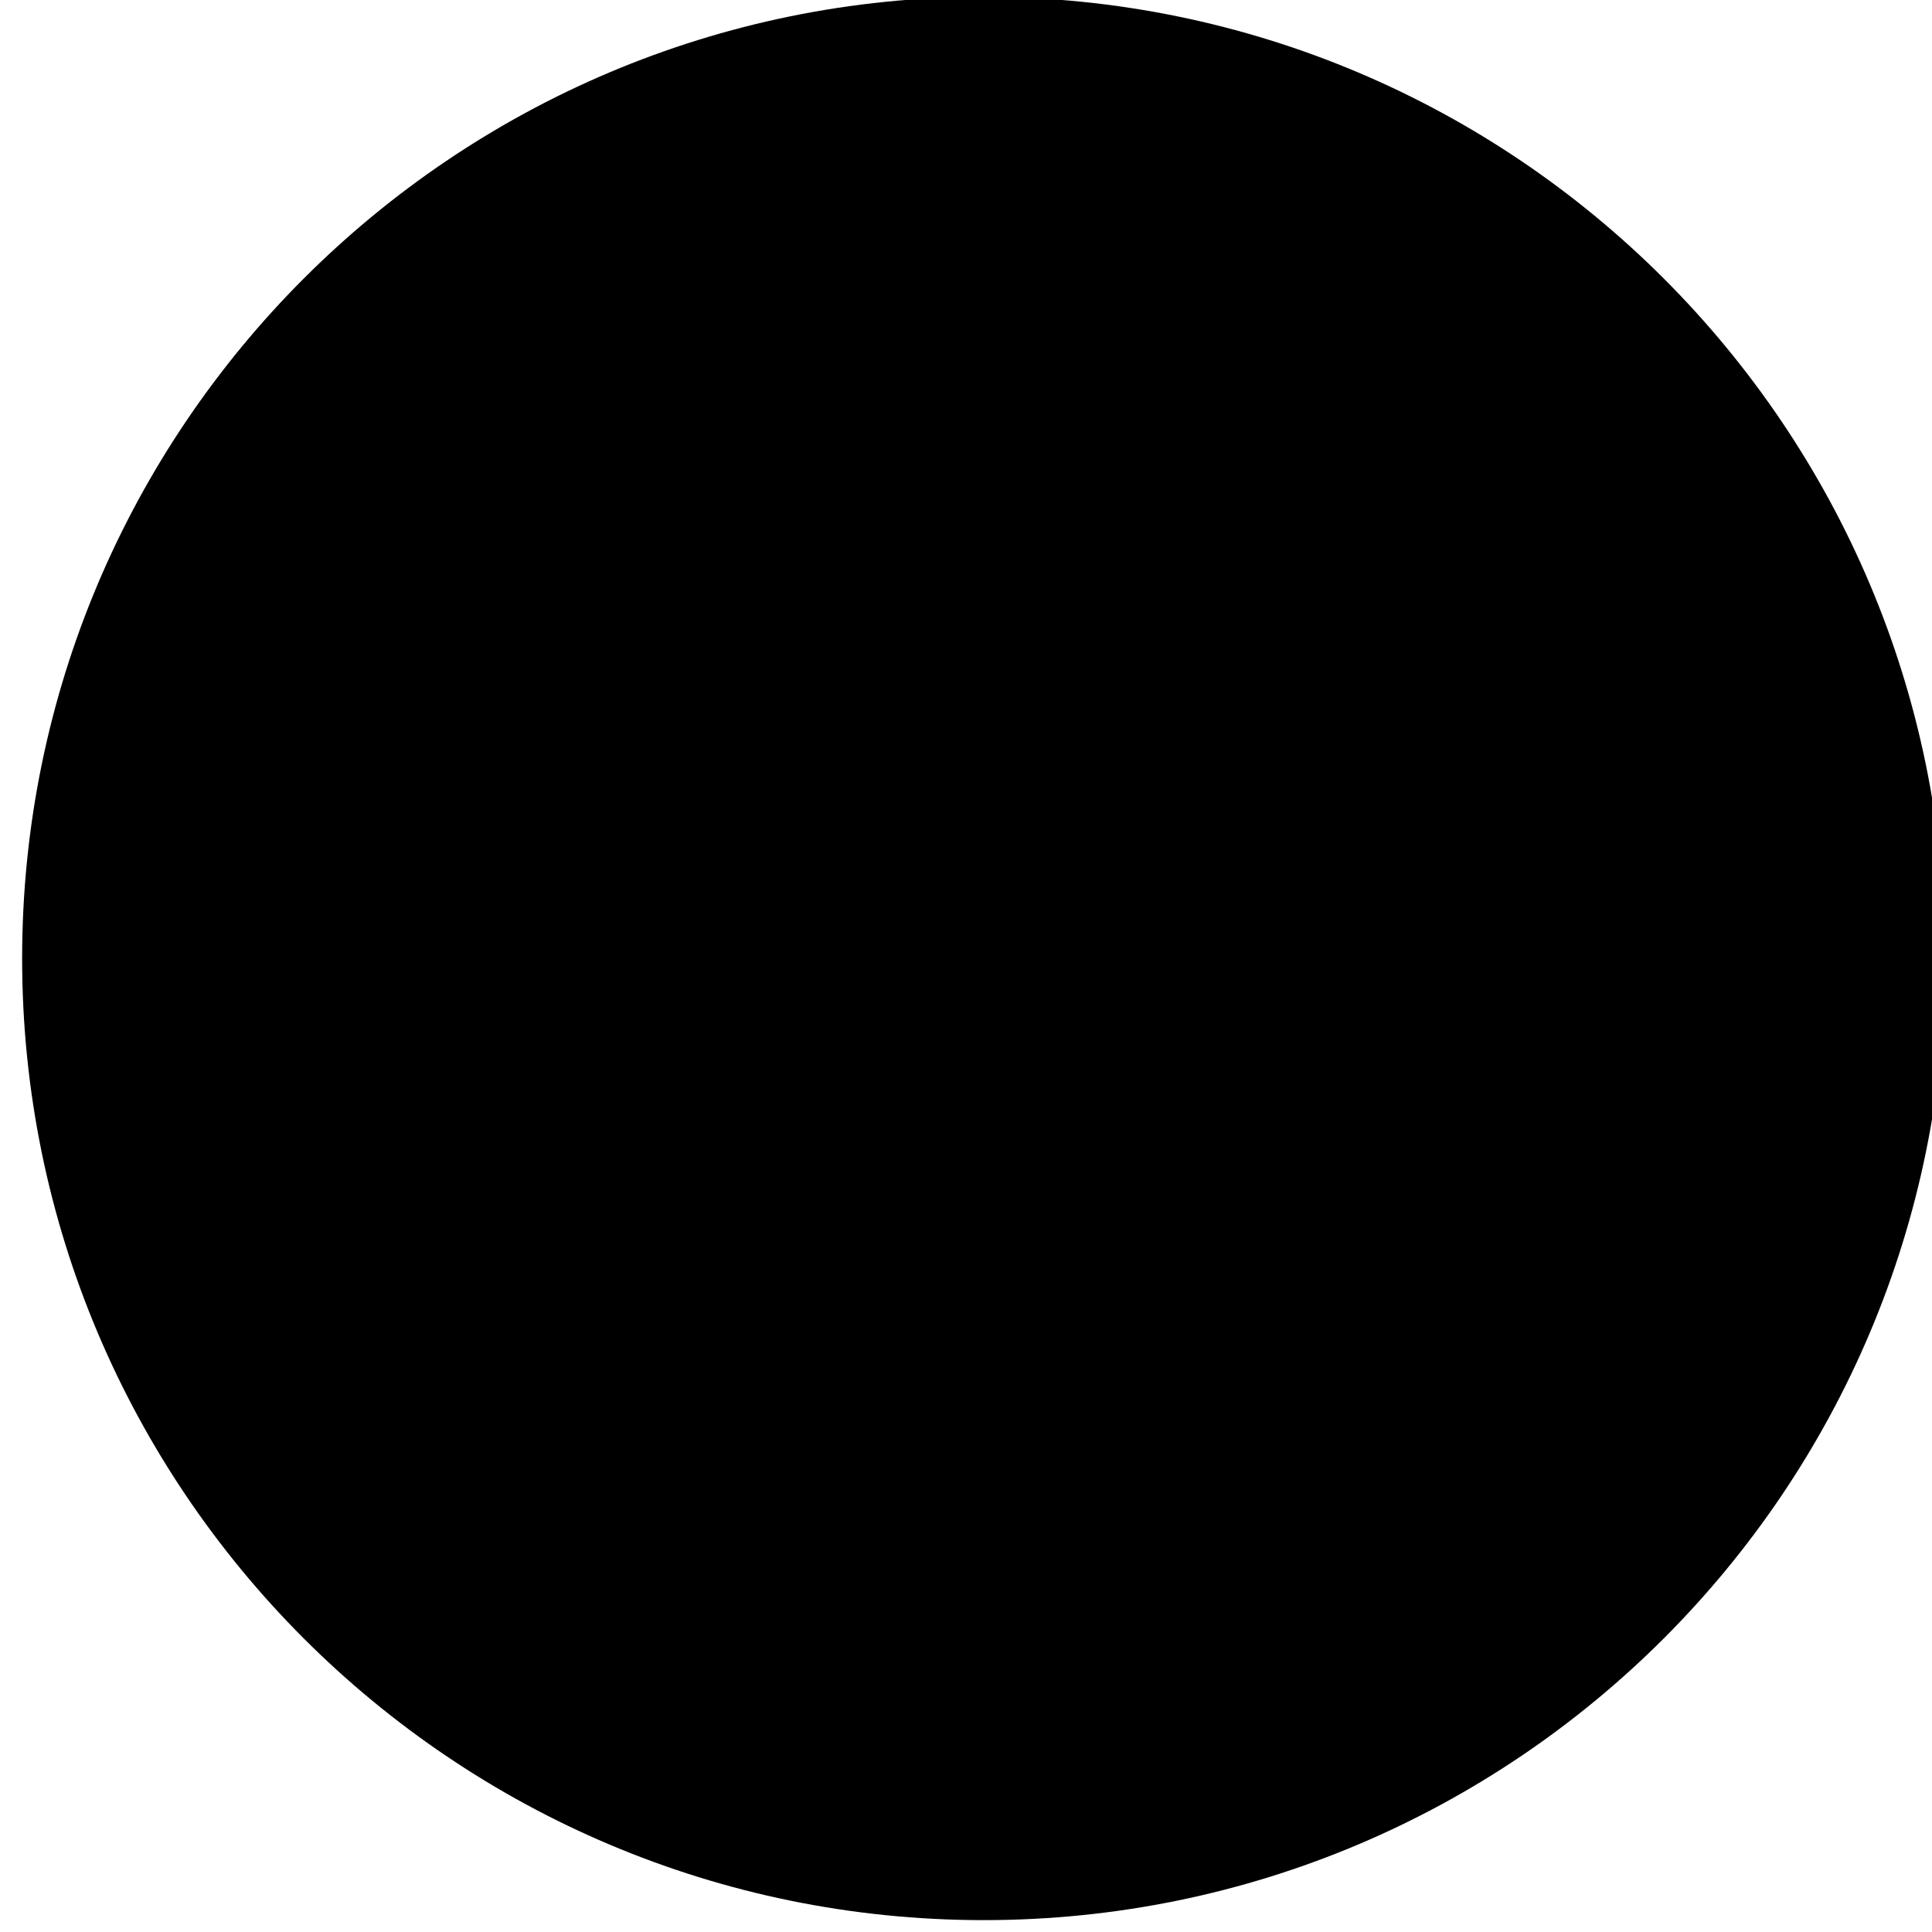
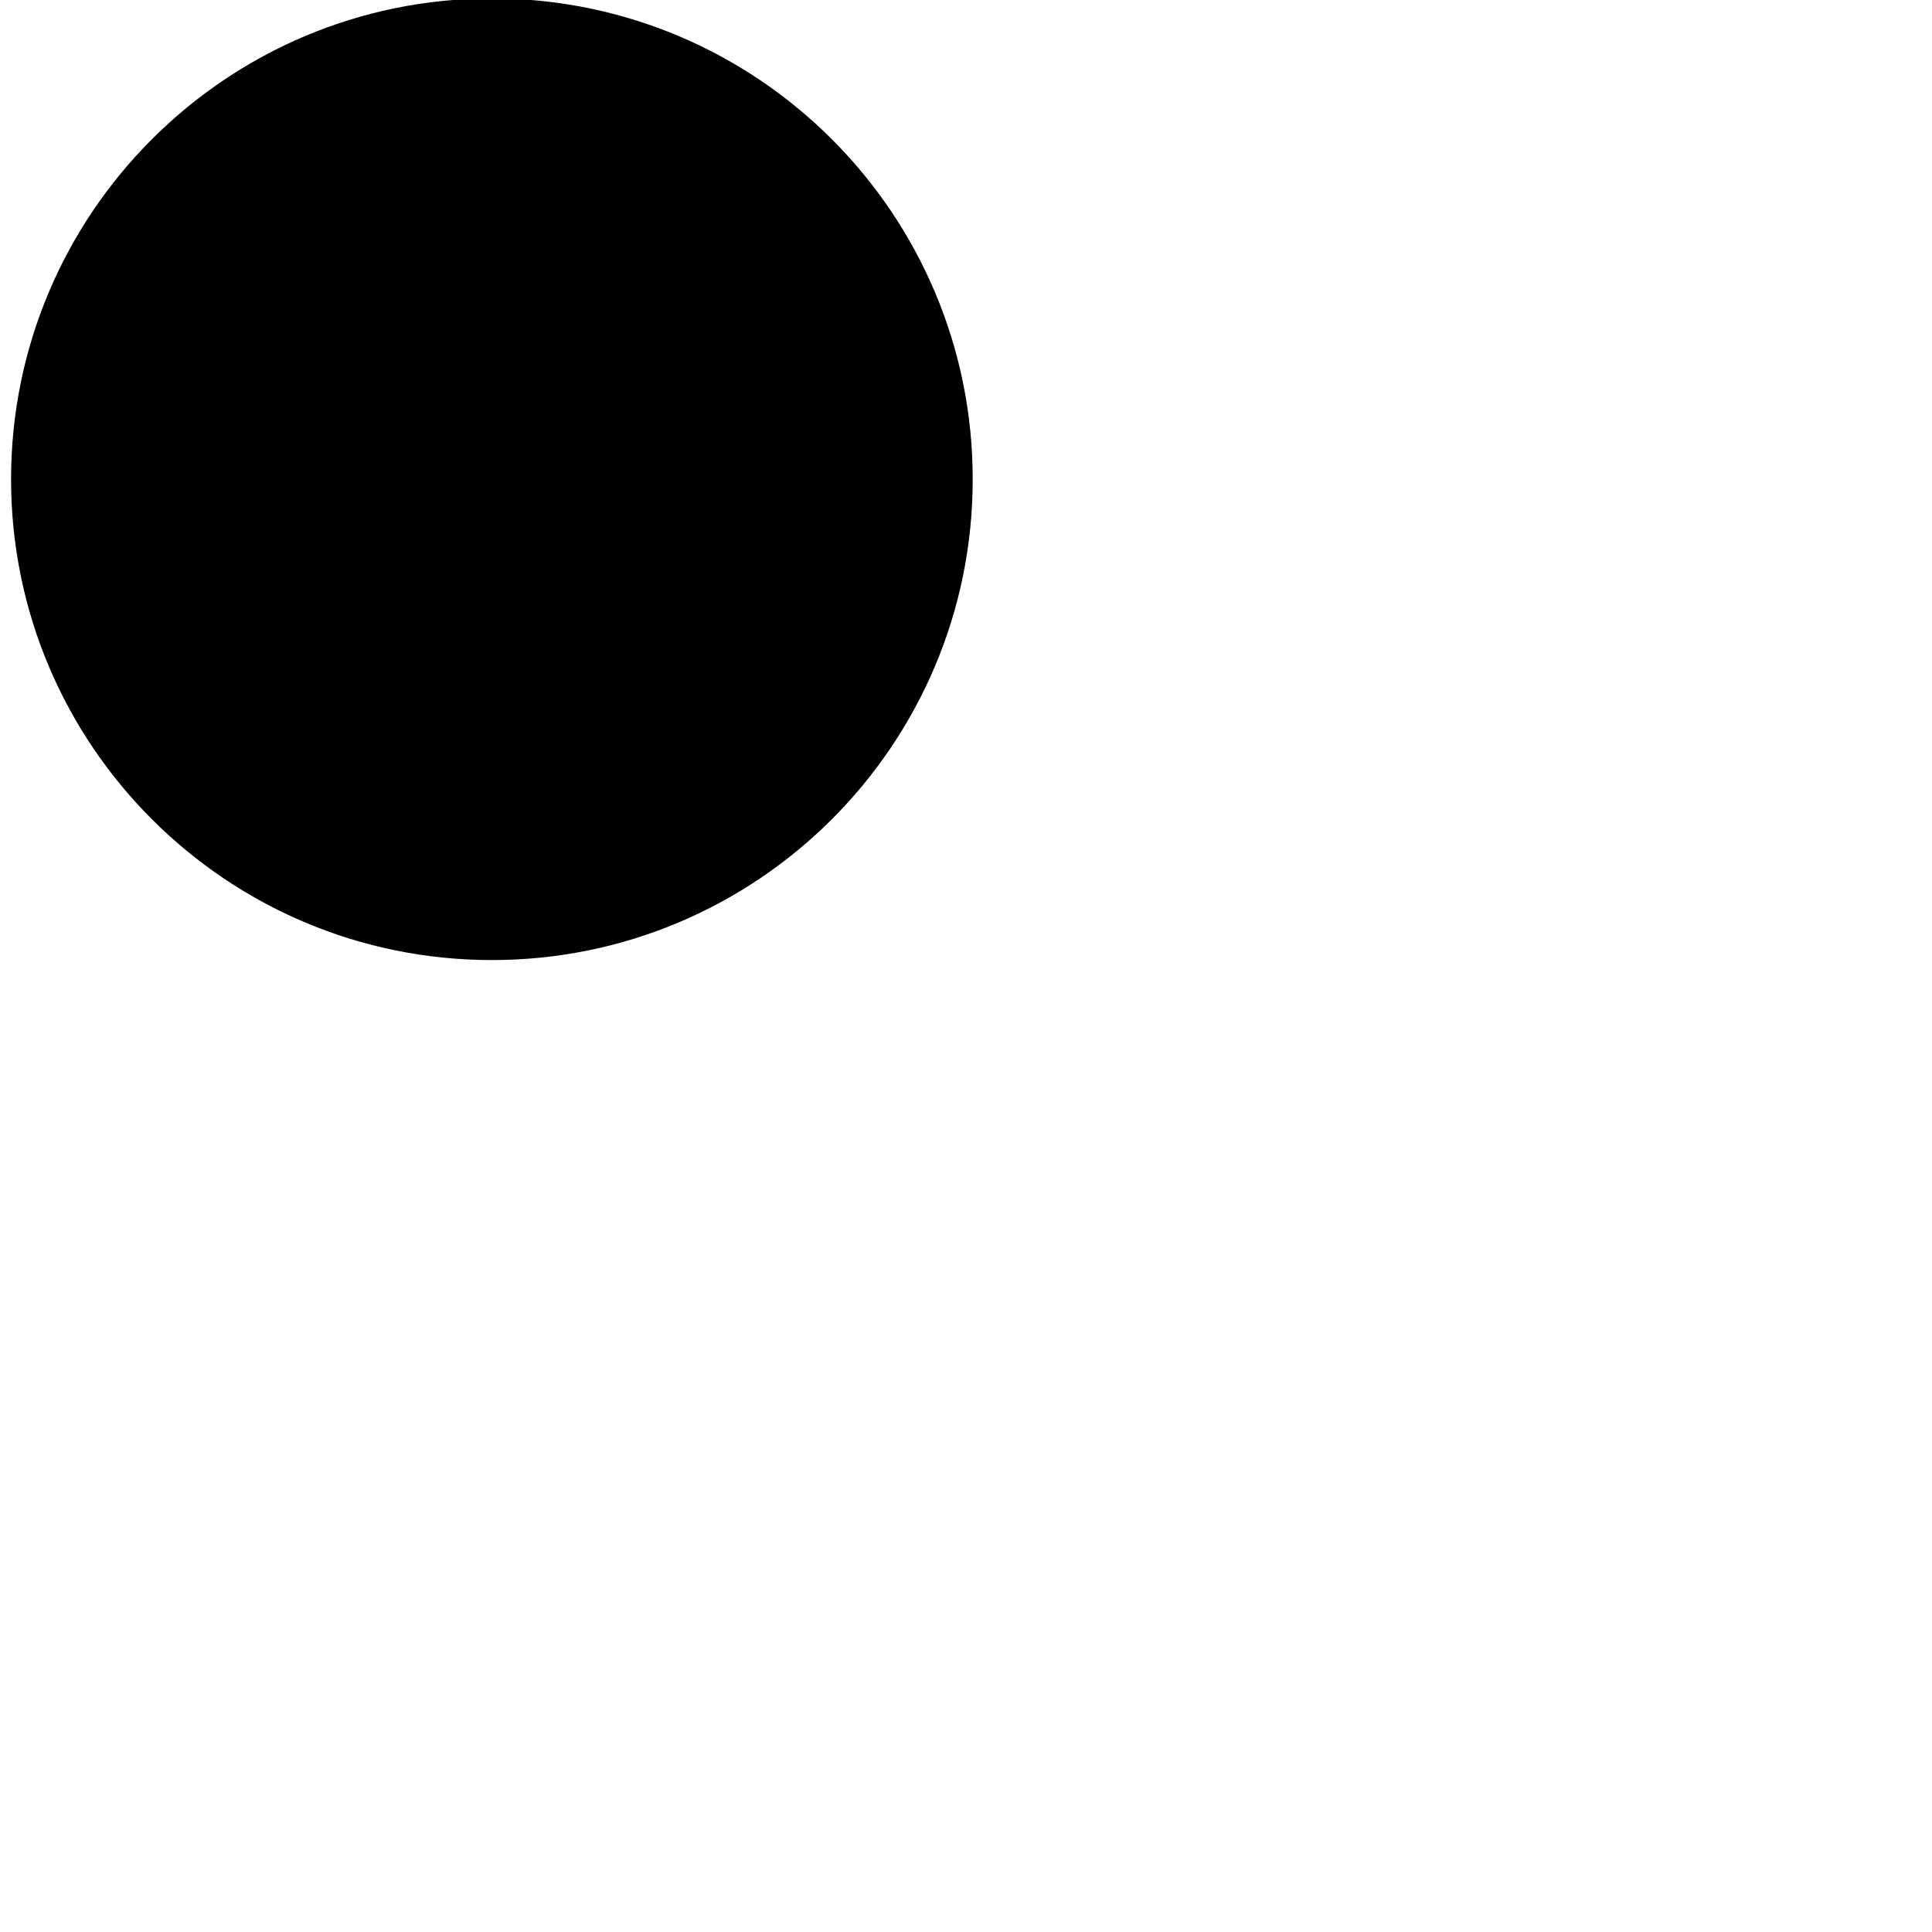
- <svg xmlns="http://www.w3.org/2000/svg" version="1.1" width="55" height="55" viewBox="0 0 55 55" id="svg7146">
-   <g transform="matrix(0.928,0,0,0.928,-1.69,-2.41)" id="g7150" style="fill:#000000;stroke:#000000;stroke-width:3">
+ <svg version="1.1" width="55" height="55" viewBox="0 0 55 55" id="svg7146">
+   <g transform="scale(0.5),matrix(0.928,0,0,0.928,-1.69,-2.41)" id="g7150" style="fill:#000000;stroke:#000000;stroke-width:3">
    <circle cx="32" cy="32" r="28" id="circle7152" />
  </g>
</svg>
